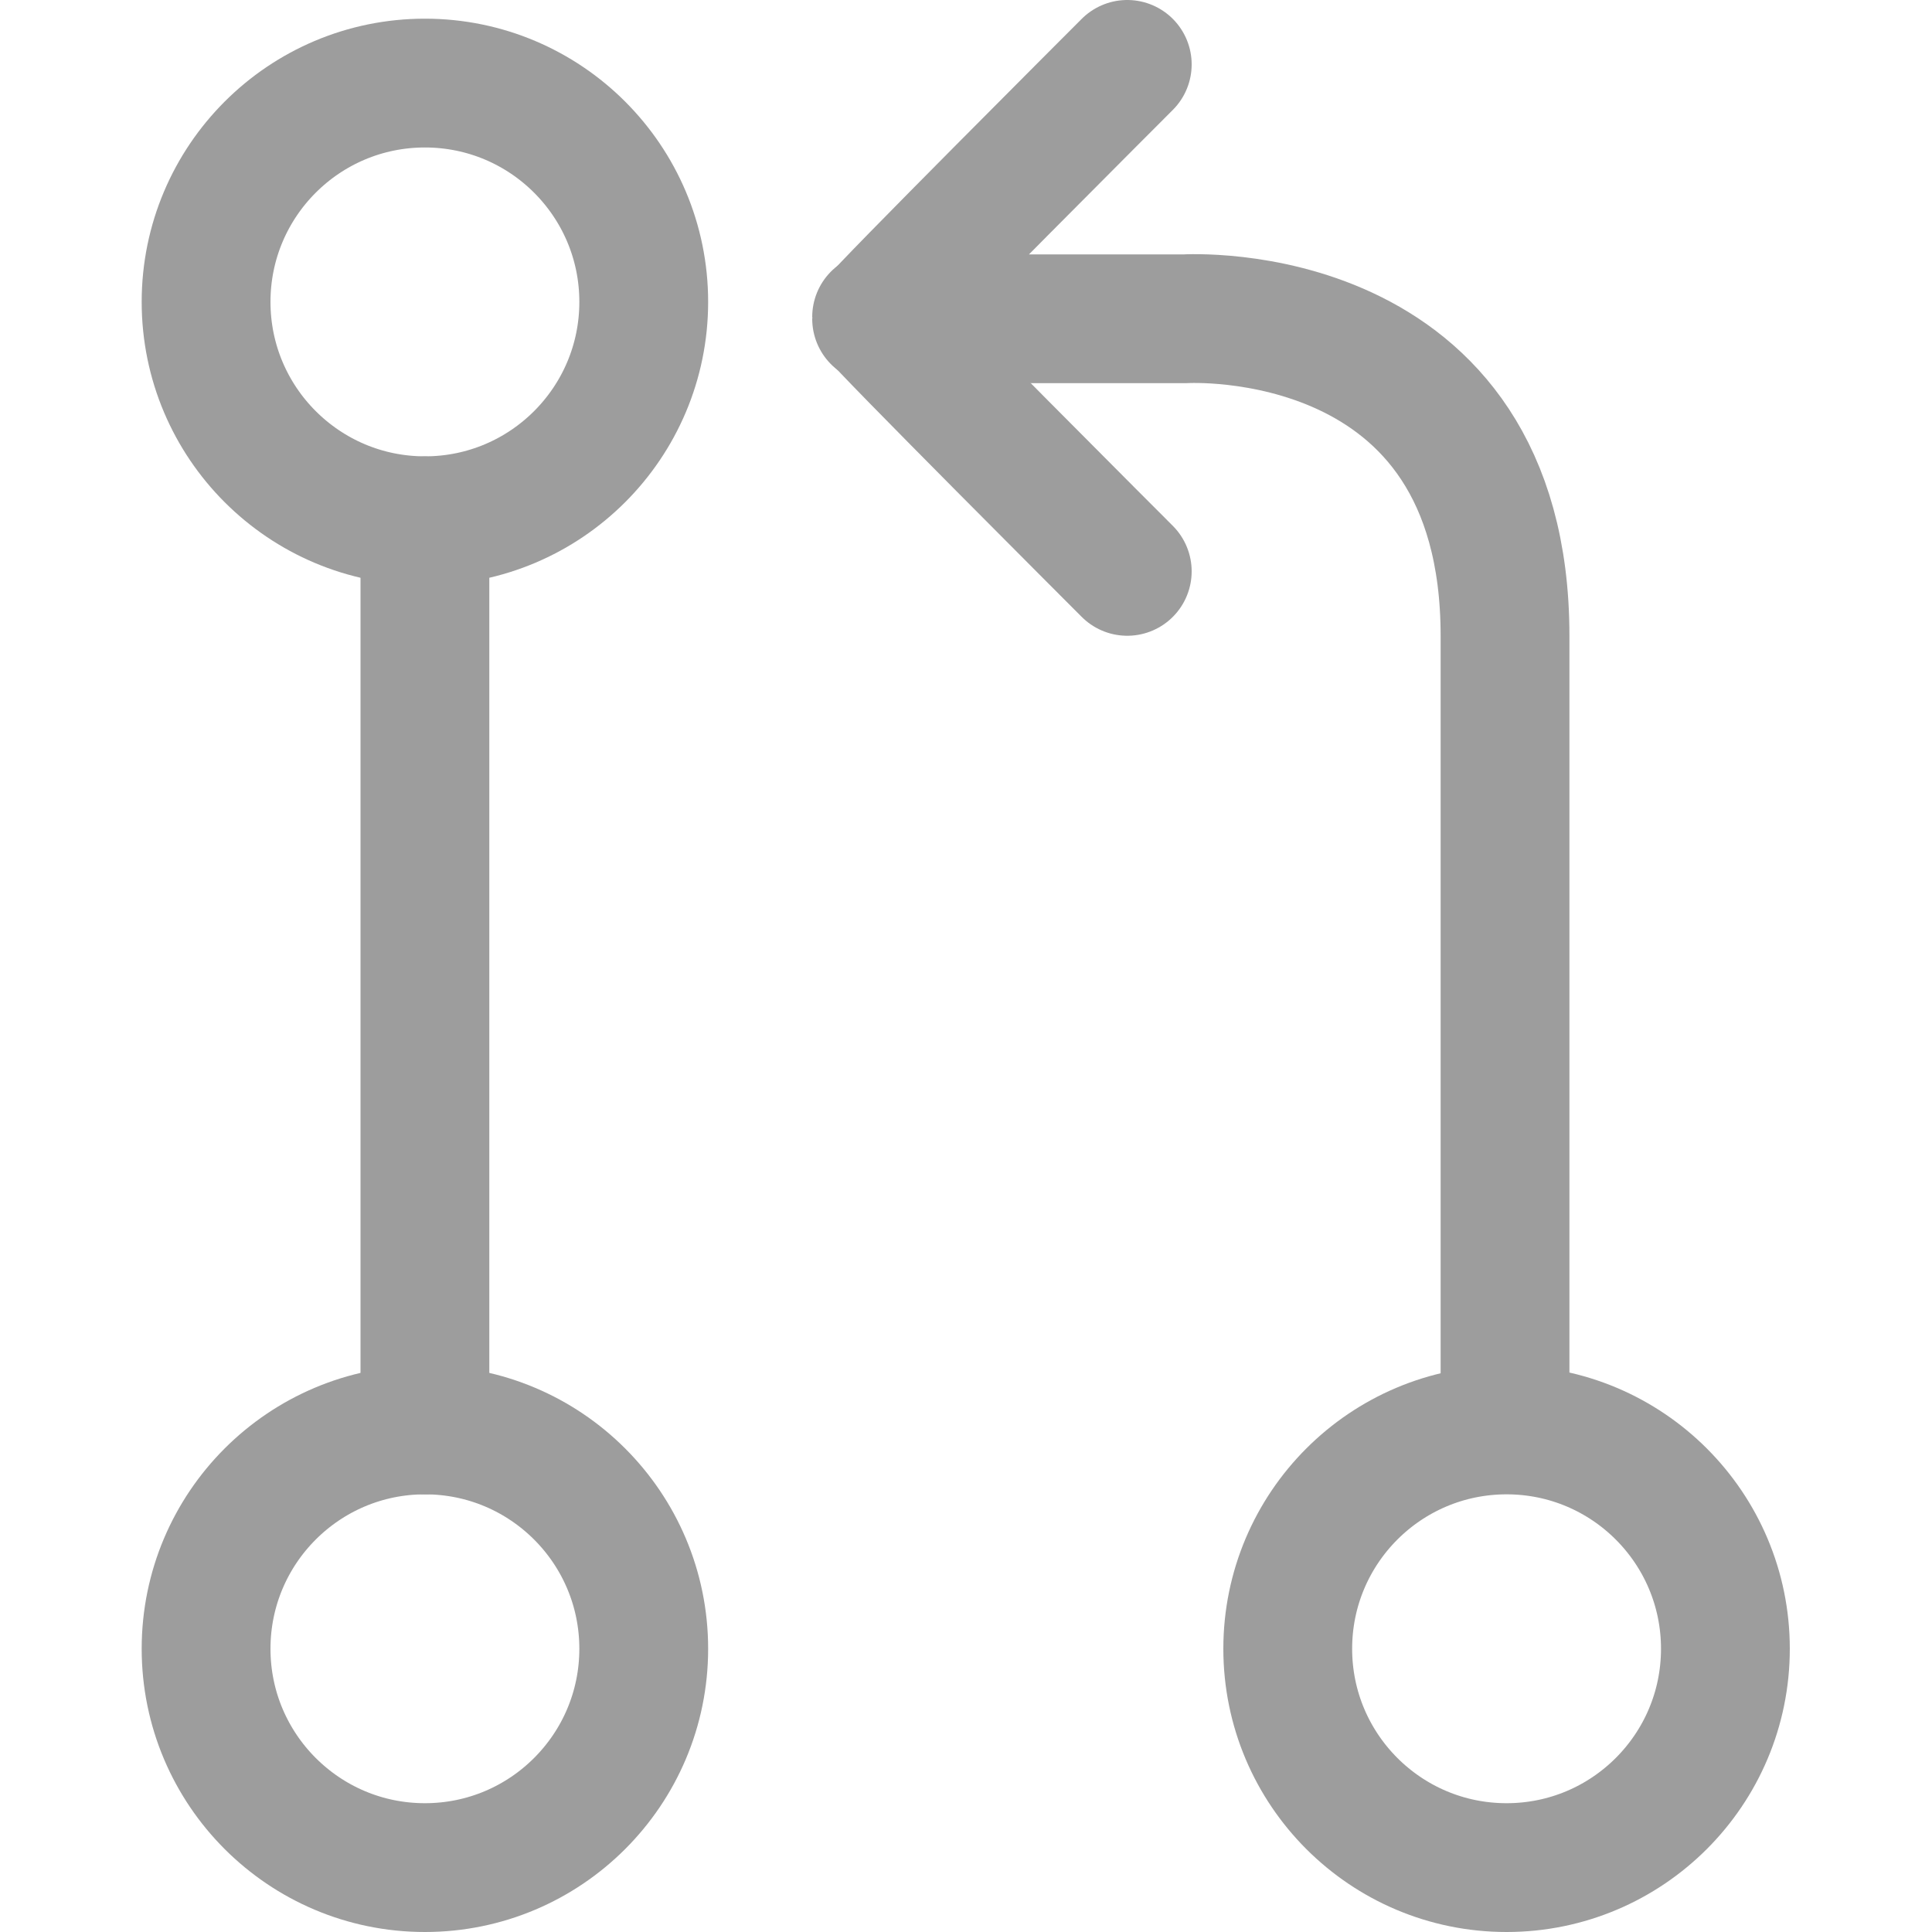
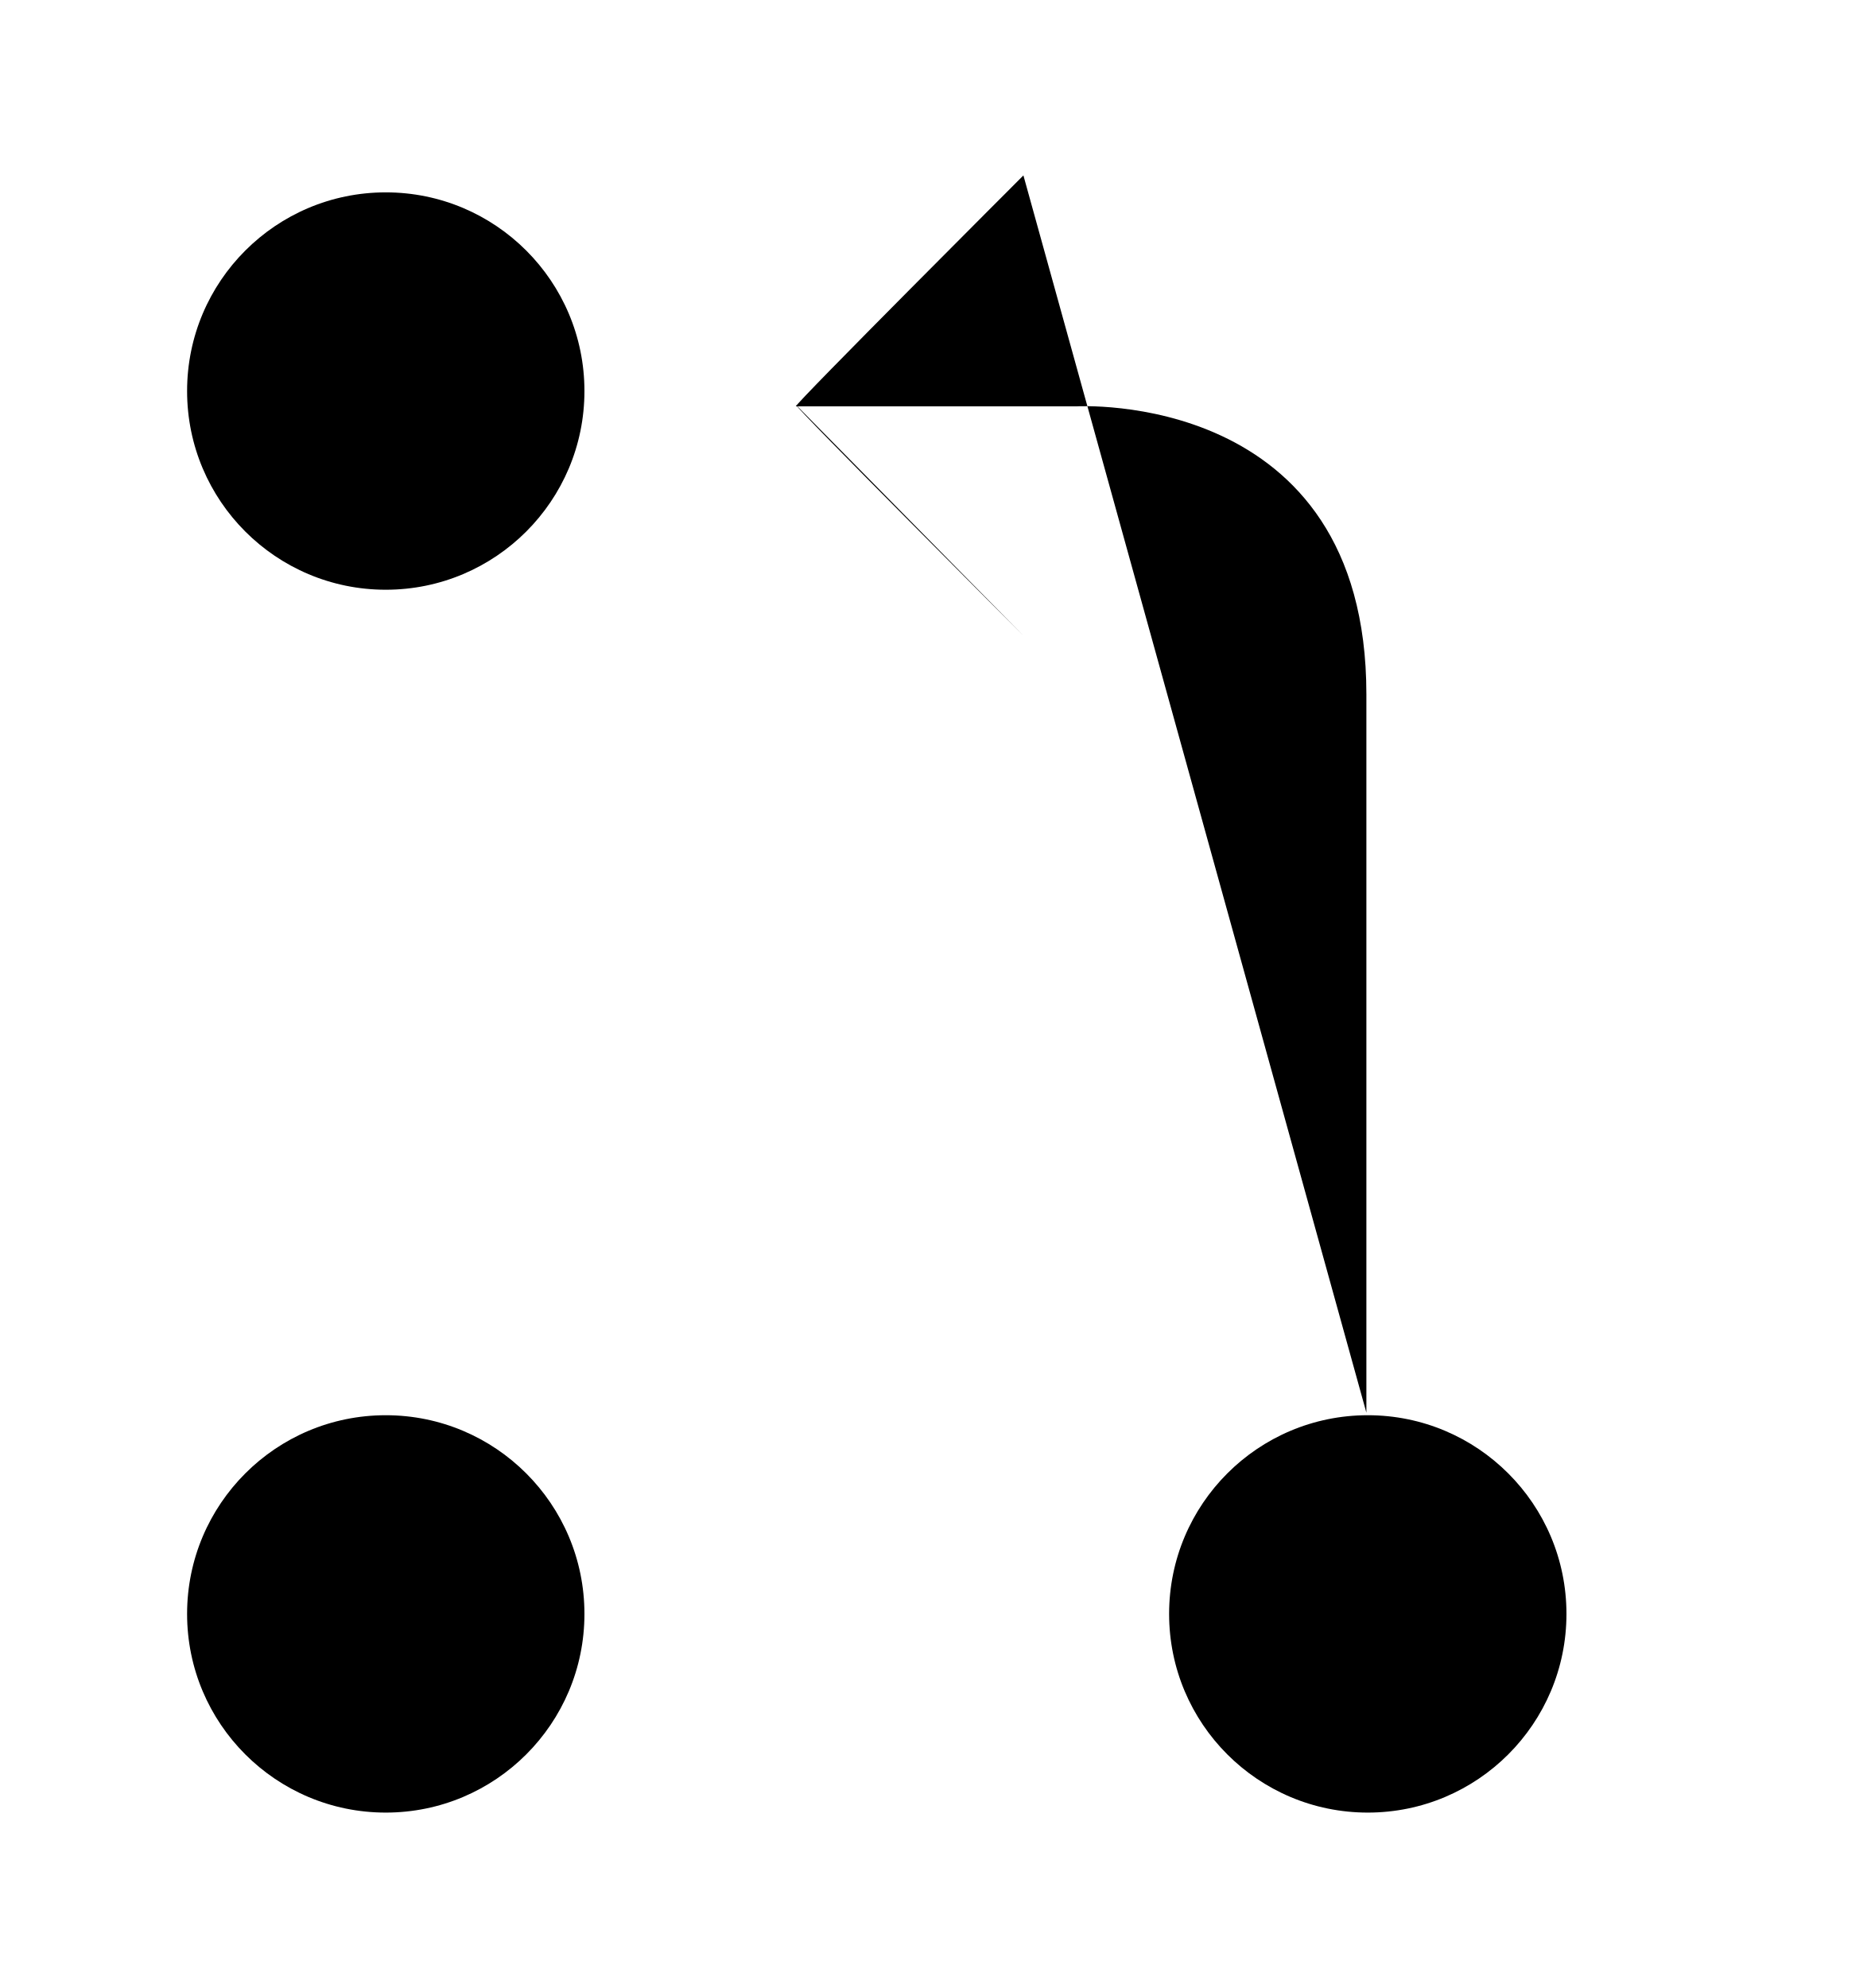
- <svg xmlns="http://www.w3.org/2000/svg" version="1.1" id="icon-pullrequest" x="0px" y="0px" viewBox="0 0 15 15" style="enable-background:new 0 0 15 15;" xml:space="preserve">
-   <style type="text/css">
- 	.st0{fill:none;stroke:#9D9D9D;stroke-linecap:round;stroke-linejoin:round;stroke-miterlimit:10;}
- </style>
-   <g id="pullrequest">
-     <circle class="st0" cx="3.299" cy="2.344" r="1.699" />
-     <circle class="st0" cx="3.299" cy="12.801" r="1.699" />
-     <circle class="st0" cx="11.697" cy="12.801" r="1.699" />
-     <line class="st0" x1="3.299" y1="4.044" x2="3.299" y2="11.102" />
-     <path class="st0" d="M8.752,0.5c0,0-1.946,1.946-1.946,1.975h2.396c0,0,2.483-0.152,2.483,2.462s0,6.143,0,6.143" />
-     <path class="st0" d="M8.752,4.436c0,0-1.946-1.946-1.946-1.975" />
+ <svg version="1.1" x="0px" y="0px" viewBox="0 -1 16 17" aria-labelledby="title">
+   <g>
+     <circle cx="3.299" cy="2.344" r="1.699" />
+     <circle cx="3.299" cy="12.801" r="1.699" />
+     <circle cx="11.697" cy="12.801" r="1.699" />
+     <line x1="3.299" y1="4.044" x2="3.299" y2="11.102" />
+     <path d="M8.752,0.5c0,0-1.946,1.946-1.946,1.975h2.396c0,0,2.483-0.152,2.483,2.462s0,6.143,0,6.143" />
+     <path d="M8.752,4.436c0,0-1.946-1.946-1.946-1.975" />
  </g>
</svg>
